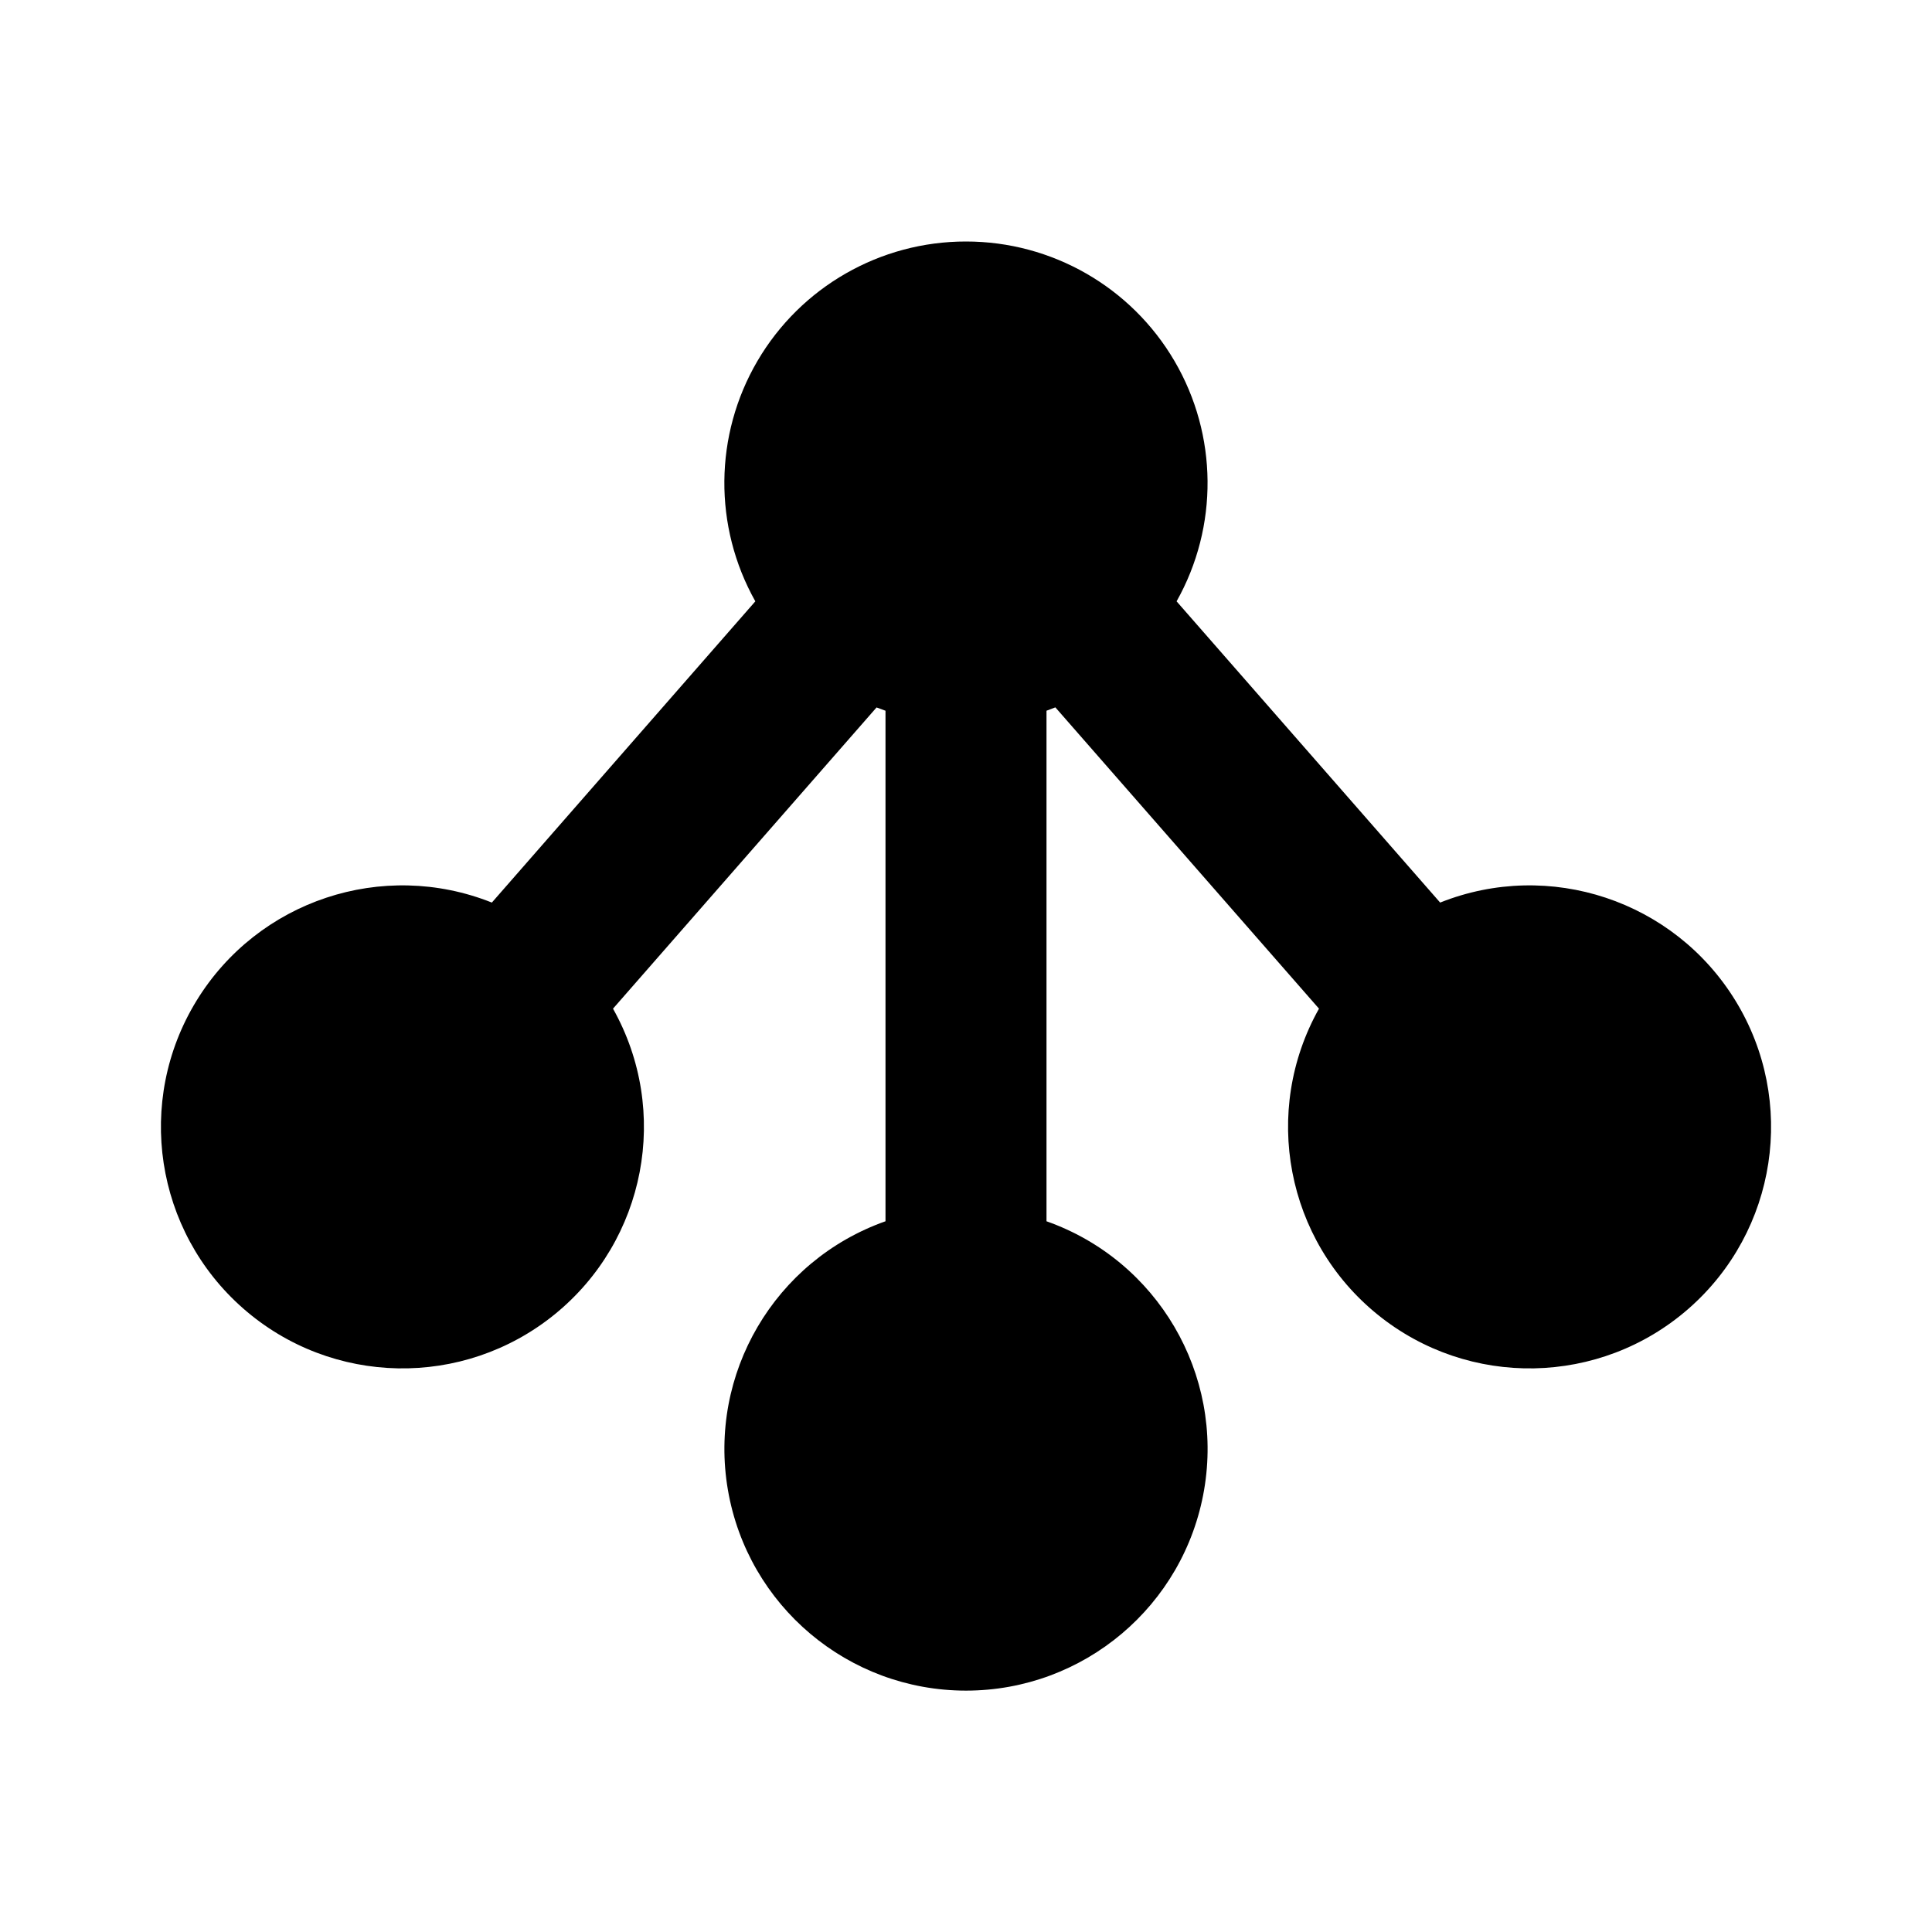
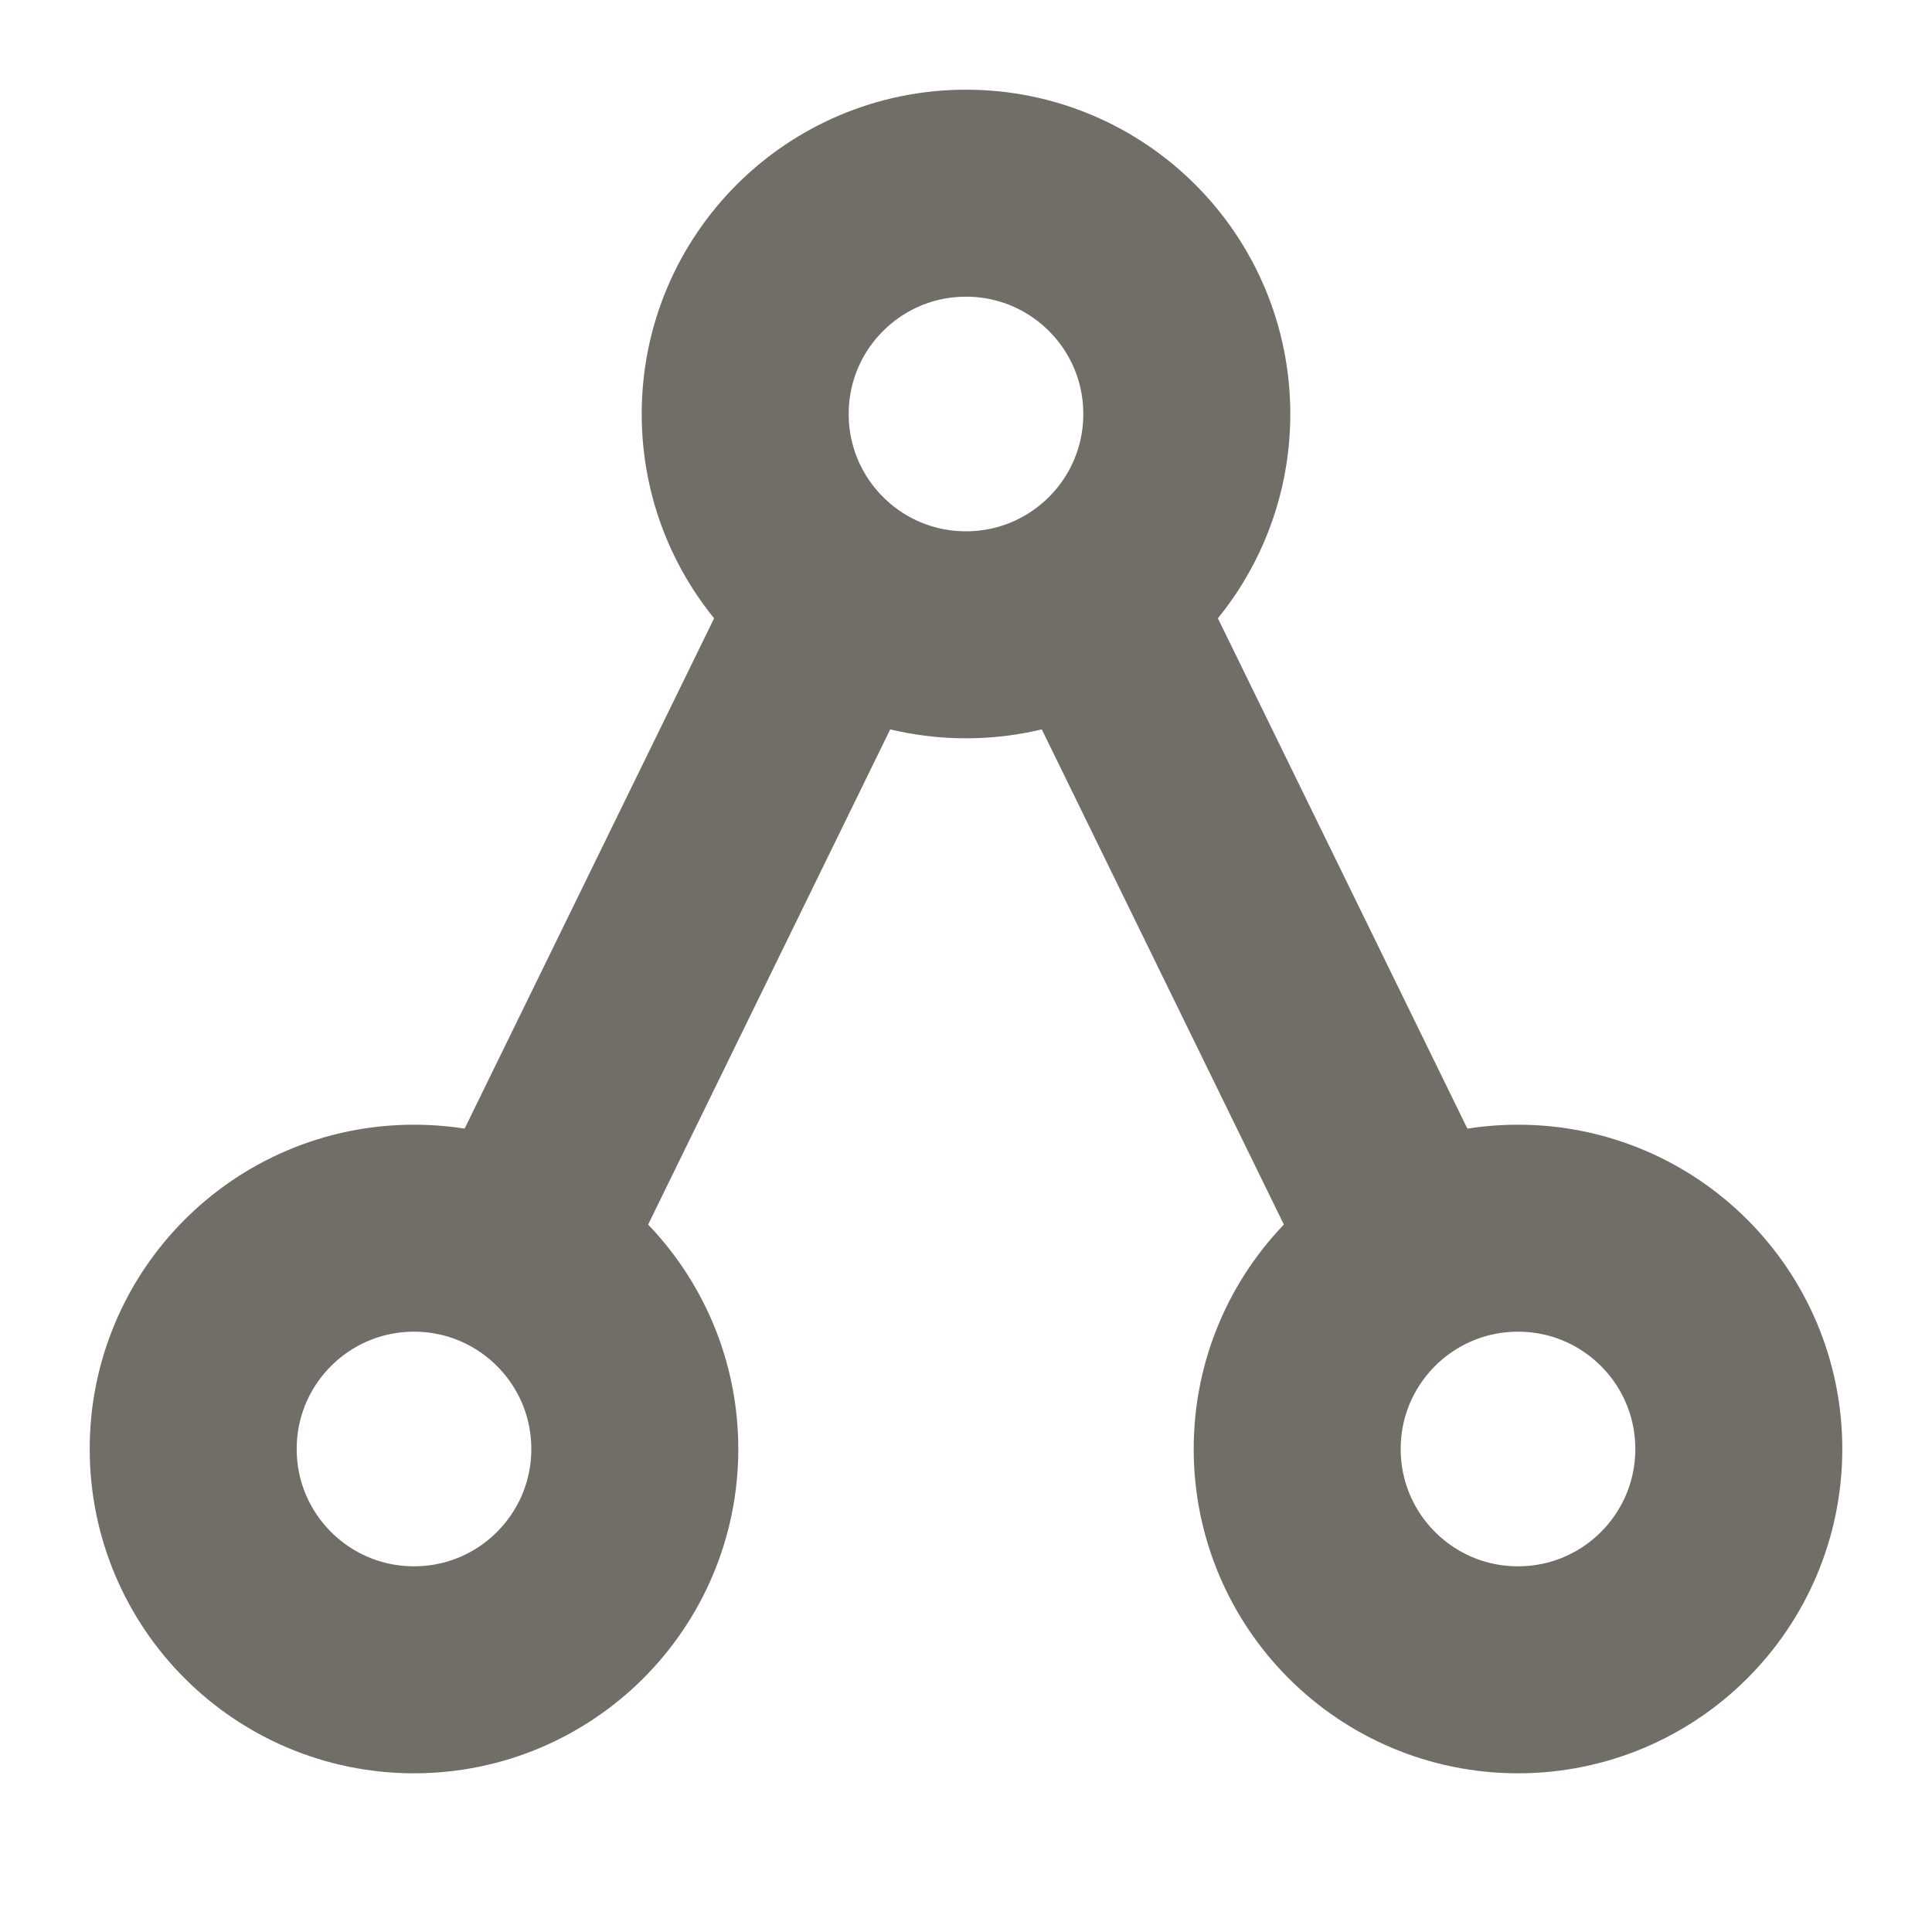
- <svg xmlns="http://www.w3.org/2000/svg" width="24" height="24" viewBox="0 0 24 24" fill="currentColor" class="icon icon-tabler icons-tabler-filled icon-tabler-binary-tree-2">
-   <path stroke="none" d="M0 0h24v24H0z" fill="none" />
-   <path d="M12 3a3 3 0 0 1 2.616 4.47l3.274 3.742a3 3 0 1 1 -1.505 1.318l-3.275 -3.743l-.11 .042v6.342a3.001 3.001 0 1 1 -2 0v-6.342l-.111 -.041l-3.274 3.742a3 3 0 1 1 -1.505 -1.318l3.273 -3.742a3 3 0 0 1 2.617 -4.47" />
+ <svg xmlns="http://www.w3.org/2000/svg" width="14" height="14" viewBox="0 0 14 14" fill="none">
+   <path d="M7 4.6C7.884 4.6 8.6 3.884 8.6 3C8.6 2.116 7.884 1.4 7 1.4C6.116 1.4 5.4 2.116 5.4 3C5.4 3.884 6.116 4.6 7 4.6Z" stroke="#716E67" stroke-width="1.5" />
+   <path d="M3 12.1C3.884 12.1 4.6 11.384 4.6 10.5C4.6 9.616 3.884 8.9 3 8.9C2.116 8.9 1.4 9.616 1.4 10.5C1.4 11.384 2.116 12.1 3 12.1Z" stroke="#716E67" stroke-width="1.5" />
+   <path d="M11 12.1C11.884 12.1 12.6 11.384 12.6 10.5C12.6 9.616 11.884 8.9 11 8.9C10.116 8.9 9.4 9.616 9.4 10.5C9.4 11.384 10.116 12.1 11 12.1Z" stroke="#716E67" stroke-width="1.5" />
+   <path d="M6 4.5L3.8 9" stroke="#716E67" stroke-width="1.5" />
+   <path d="M8 4.5L10.2 9" stroke="#716E67" stroke-width="1.5" />
</svg>
